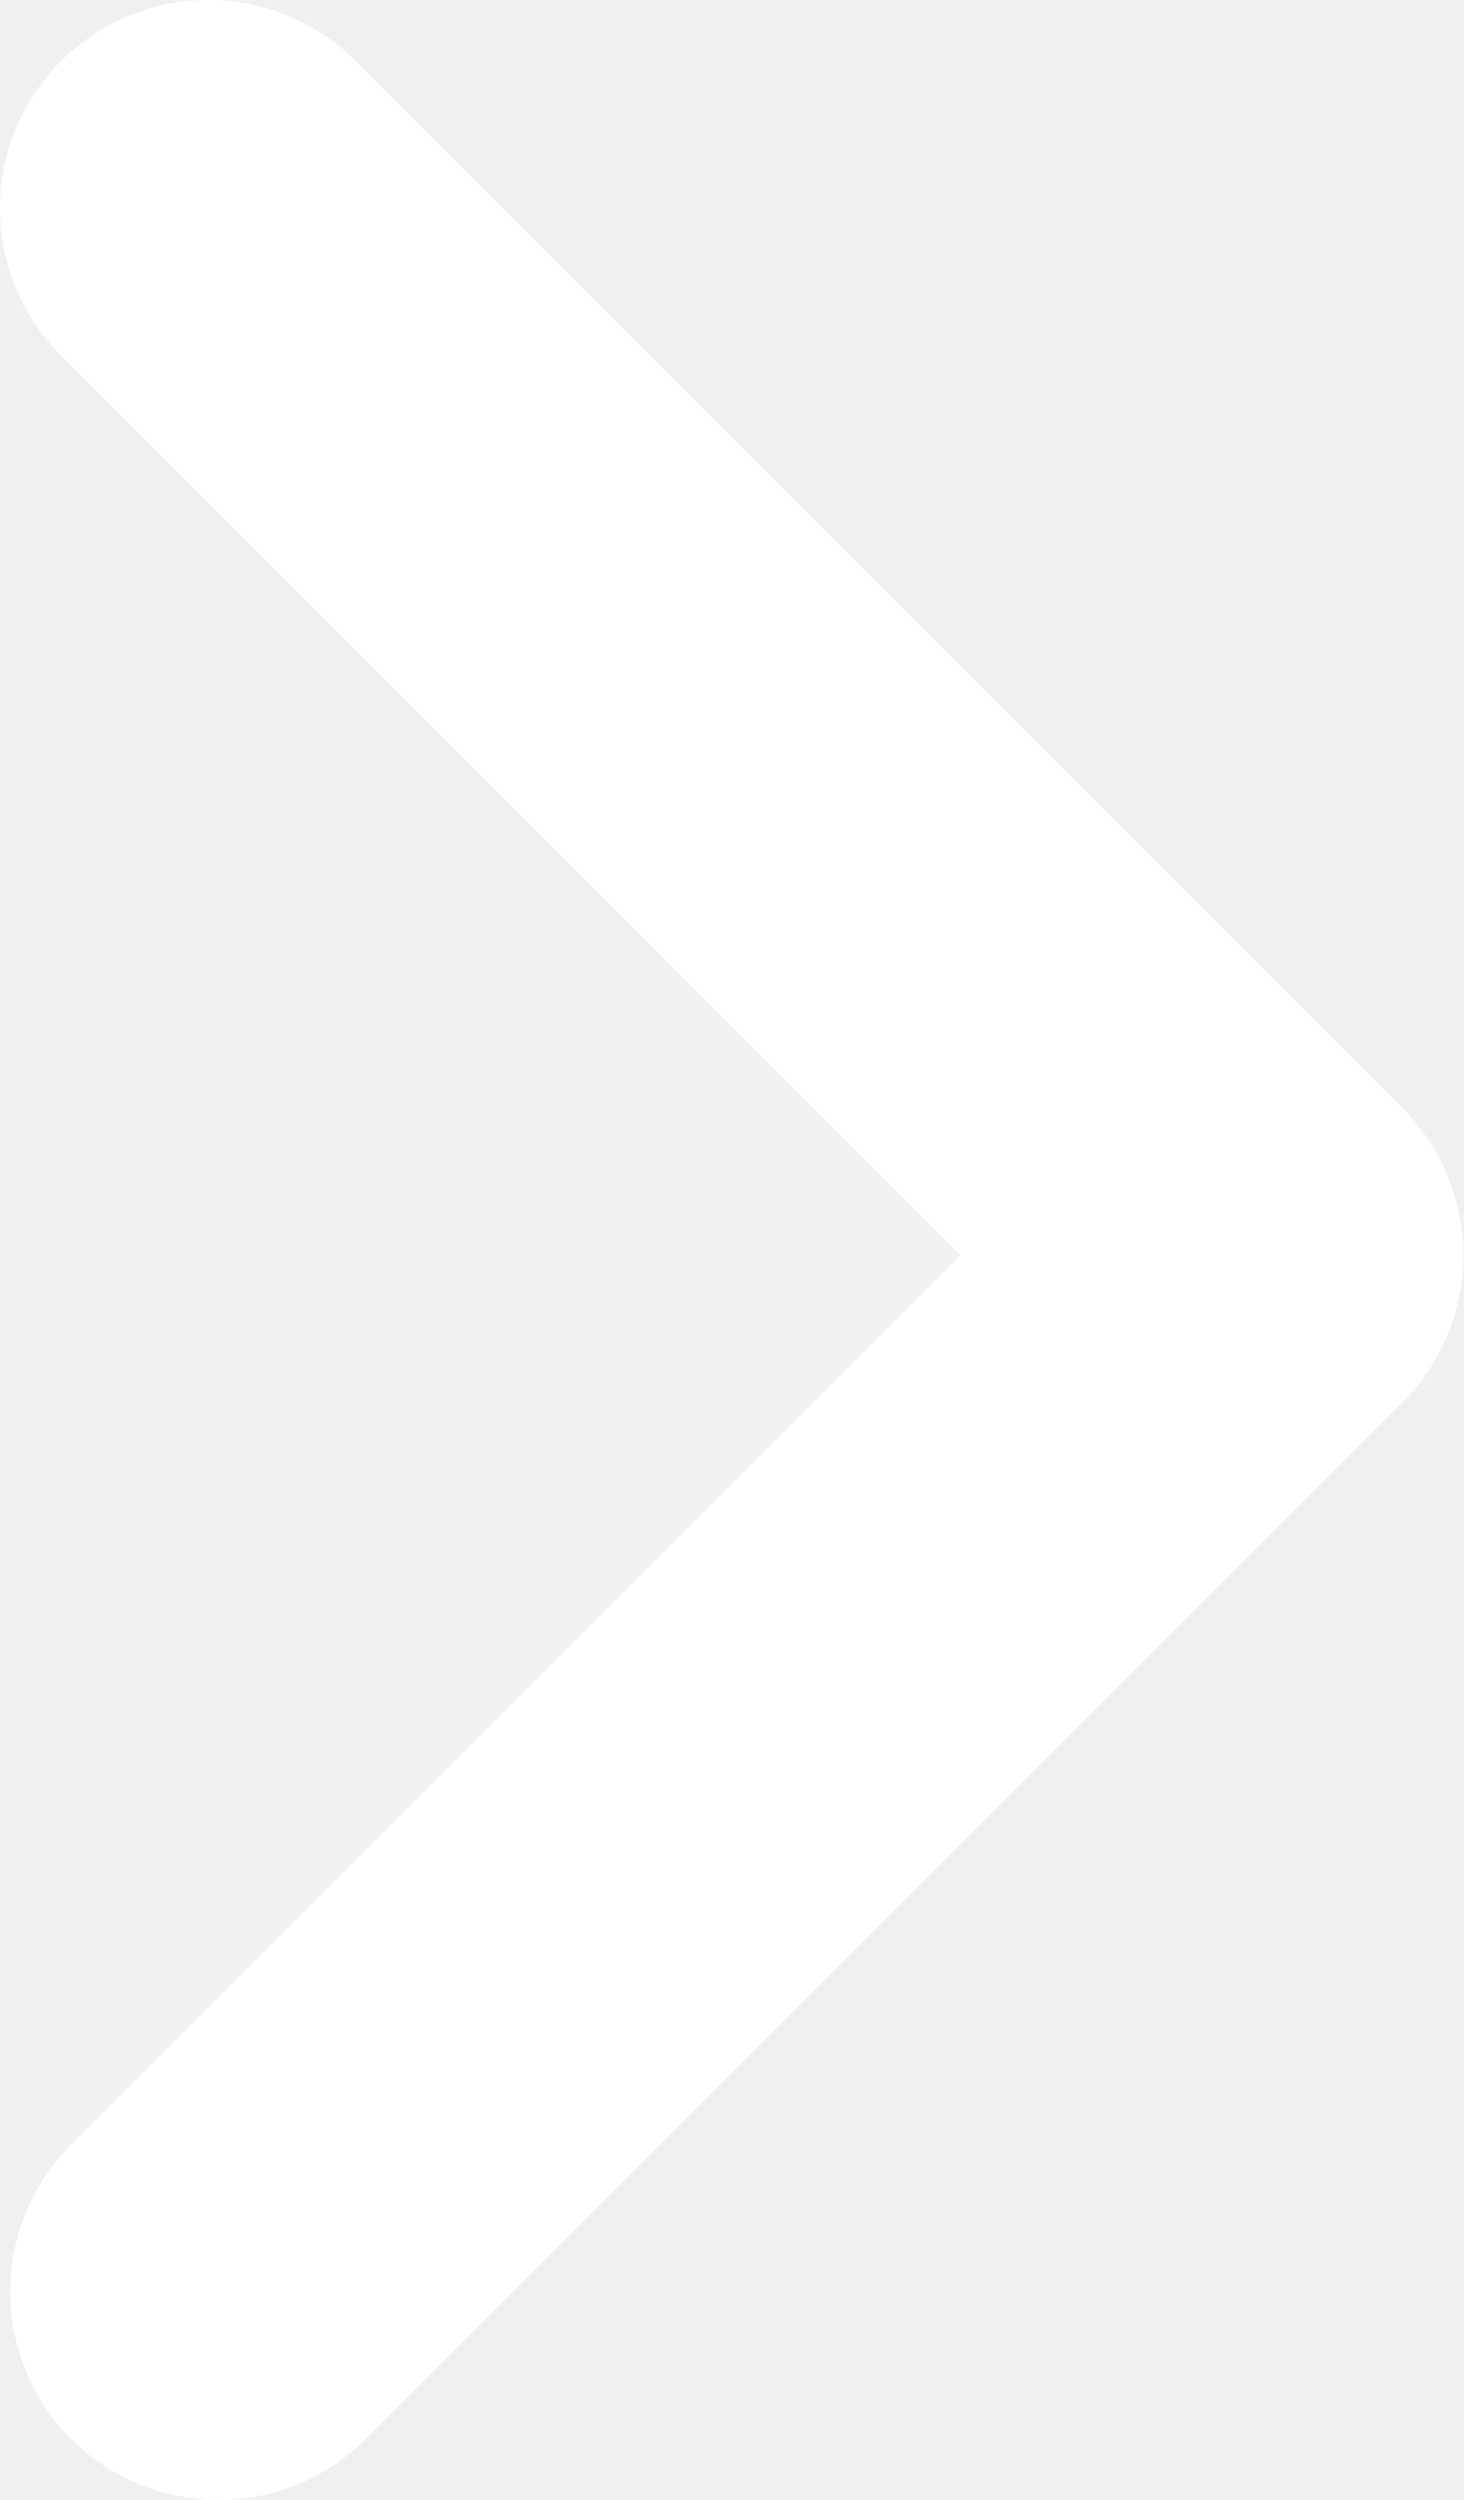
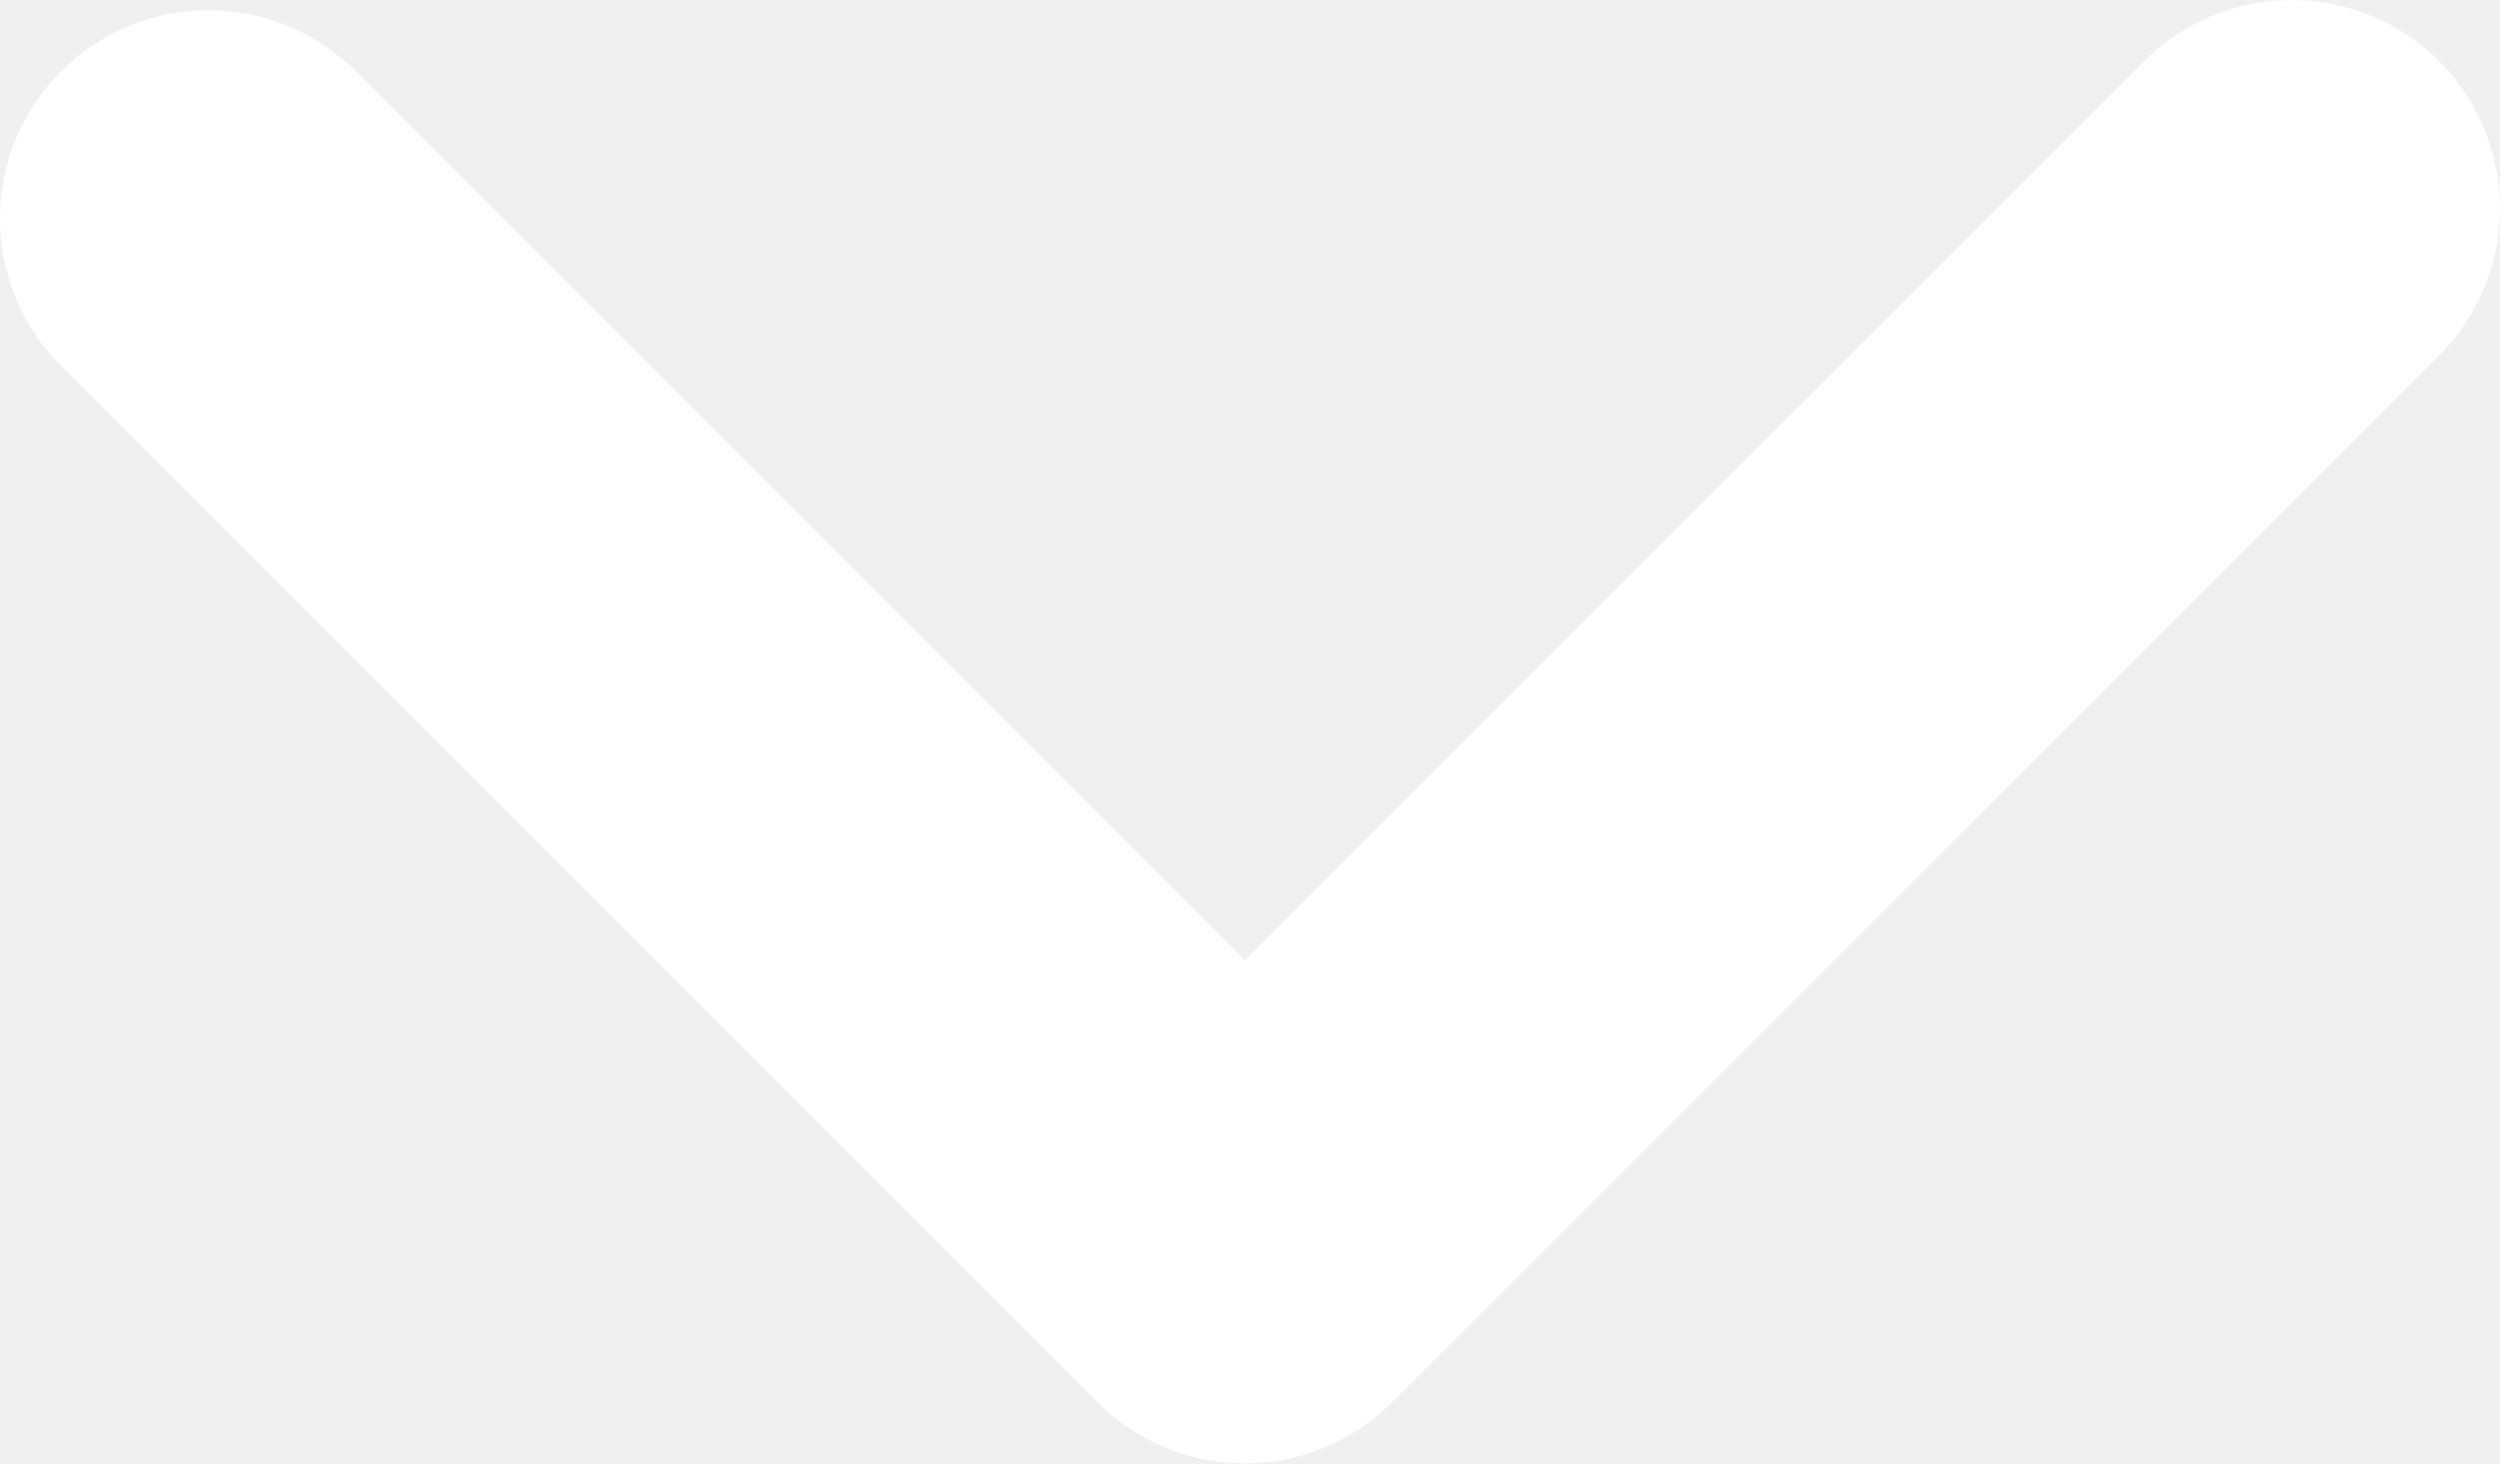
- <svg xmlns="http://www.w3.org/2000/svg" version="1.1" x="0px" y="0px" width="7.024px" height="12px" viewBox="0 0 7.024 12" enable-background="new 0 0 7.024 12" xml:space="preserve">
+ <svg xmlns="http://www.w3.org/2000/svg" version="1.1" x="0px" y="0px" width="12px" height="7.023px" viewBox="-2.488 2.488 12 7.023" enable-background="new -2.488 2.488 12 7.023" xml:space="preserve">
  <g>
-     <polyline fill="none" stroke="#FFFFFF" stroke-width="2" stroke-linecap="round" stroke-linejoin="round" stroke-miterlimit="10" points="   1,1 6.024,6.025 1.049,11  " />
+     <polyline fill="none" stroke="#FFFFFF" stroke-width="2" stroke-linecap="round" stroke-linejoin="round" stroke-miterlimit="10" points="   8.512,3.488 3.487,8.512 -1.488,3.537  " />
  </g>
</svg>
